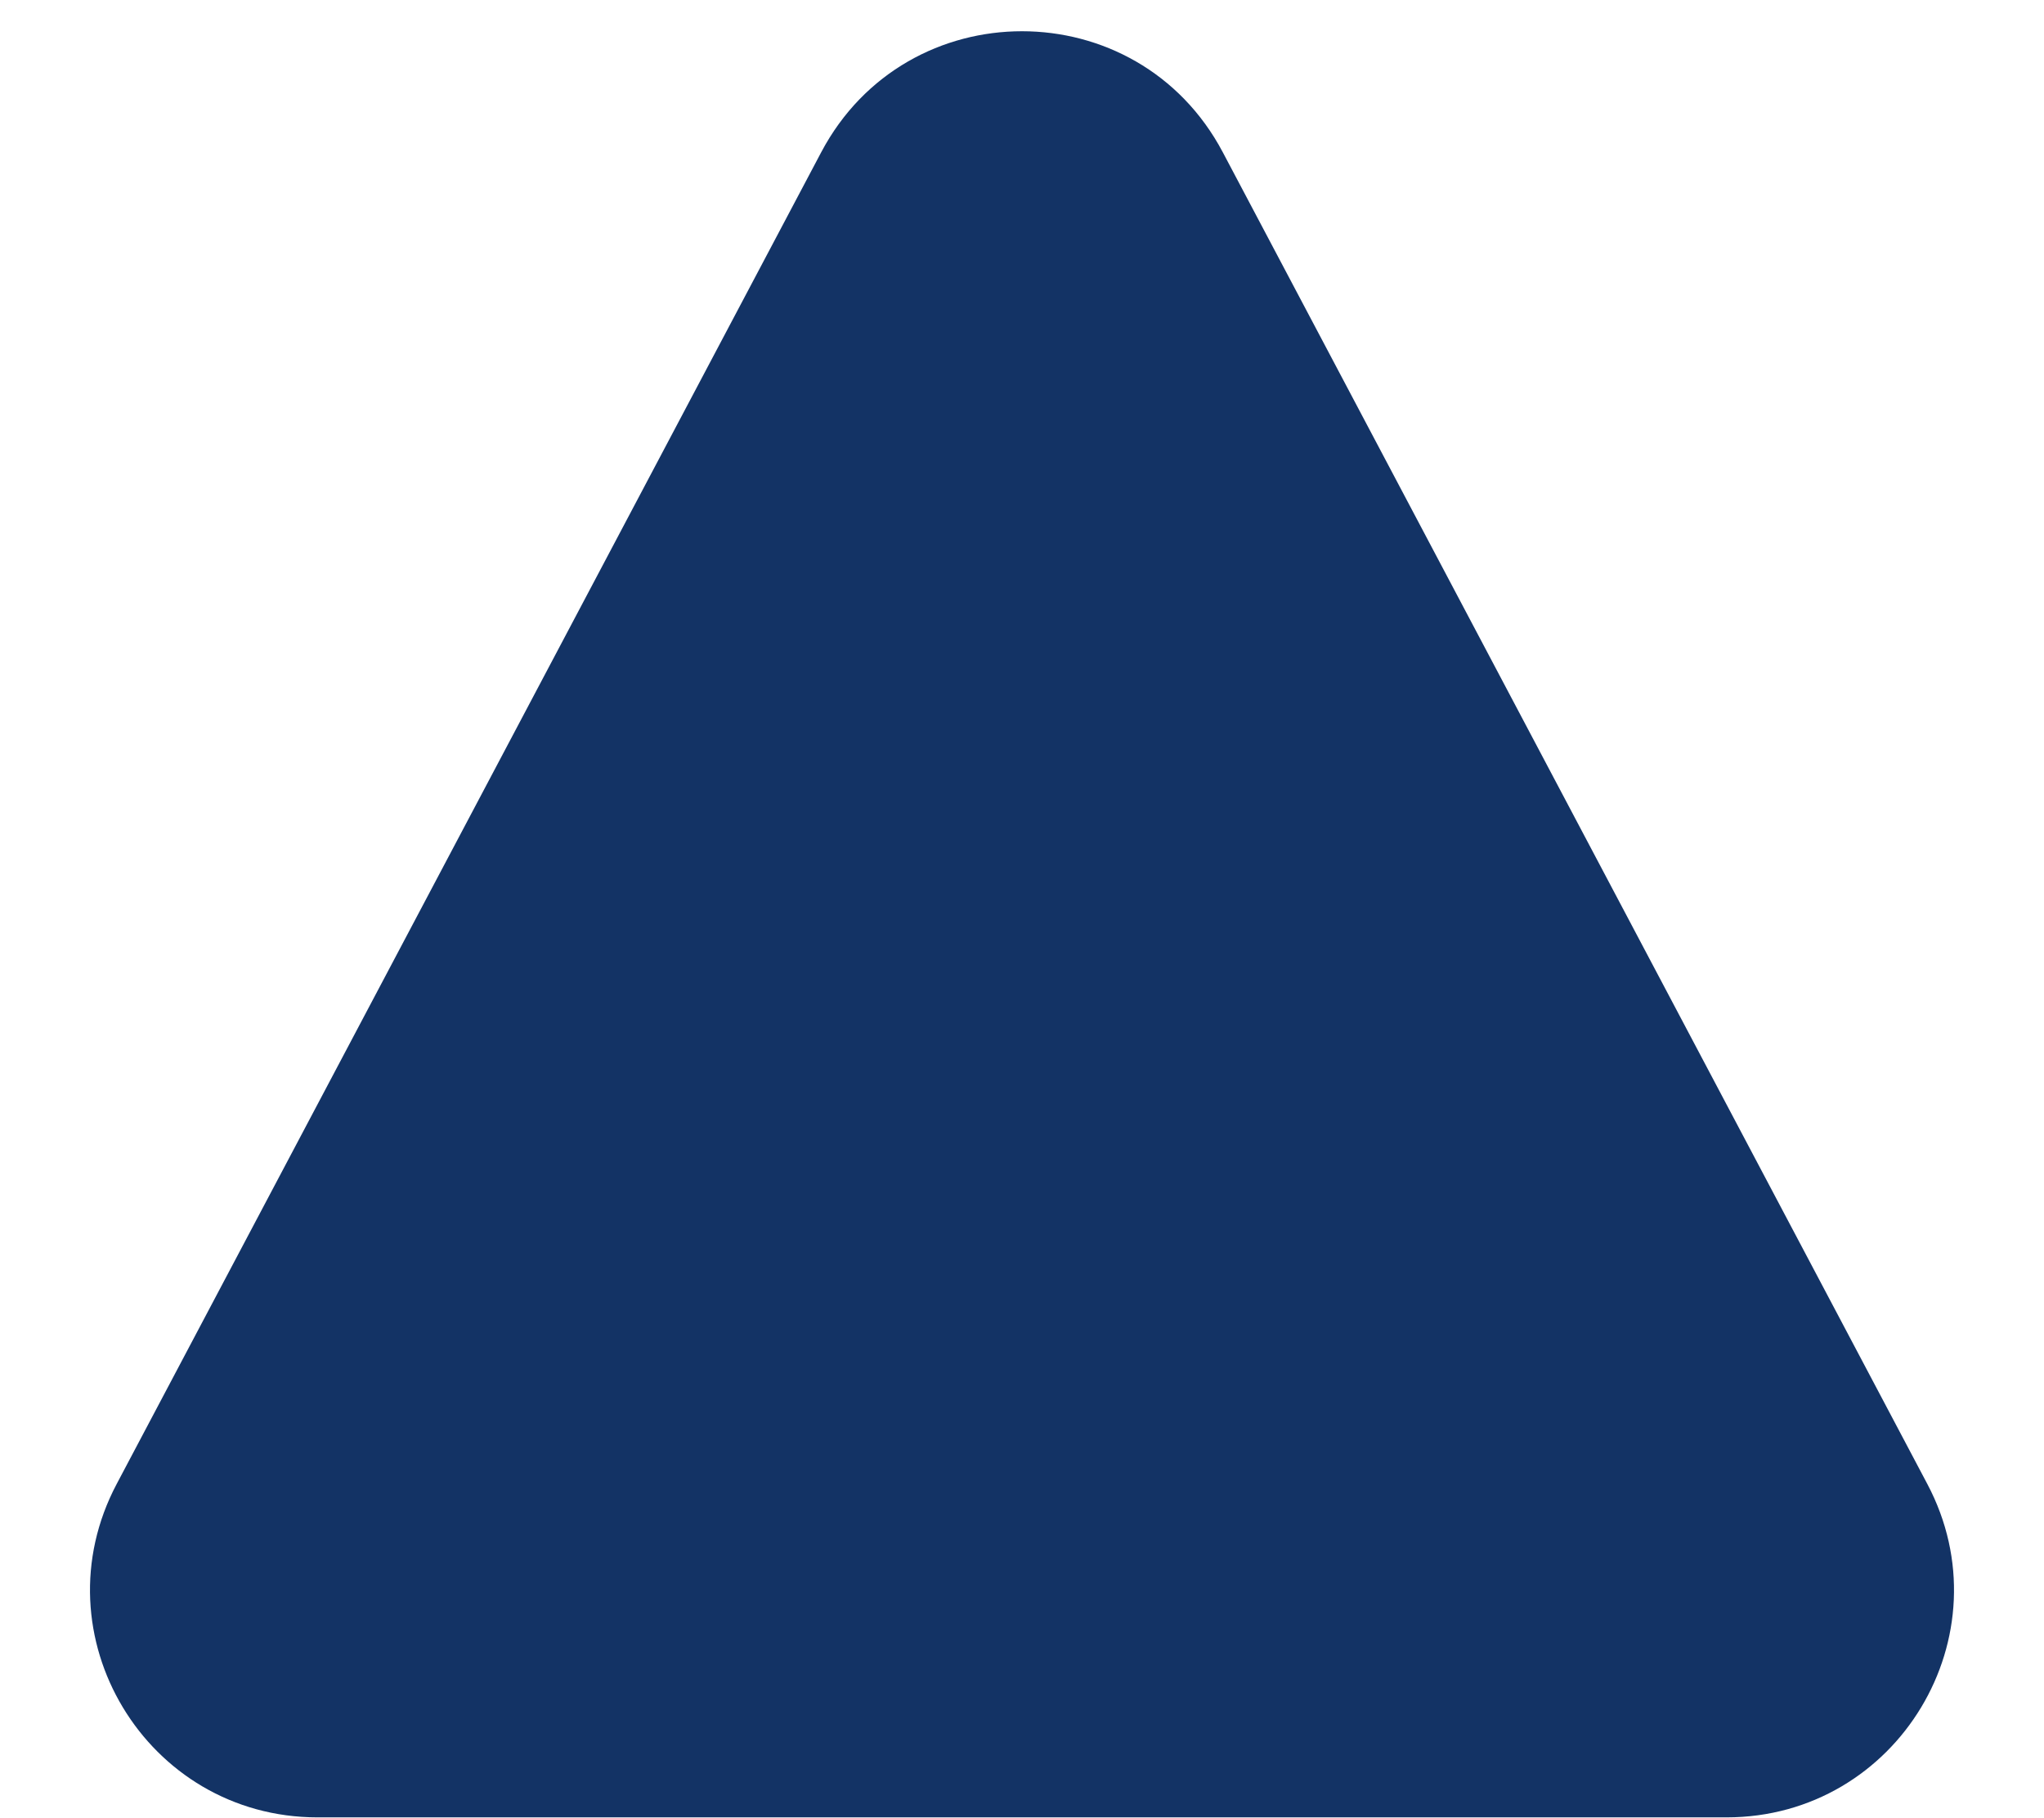
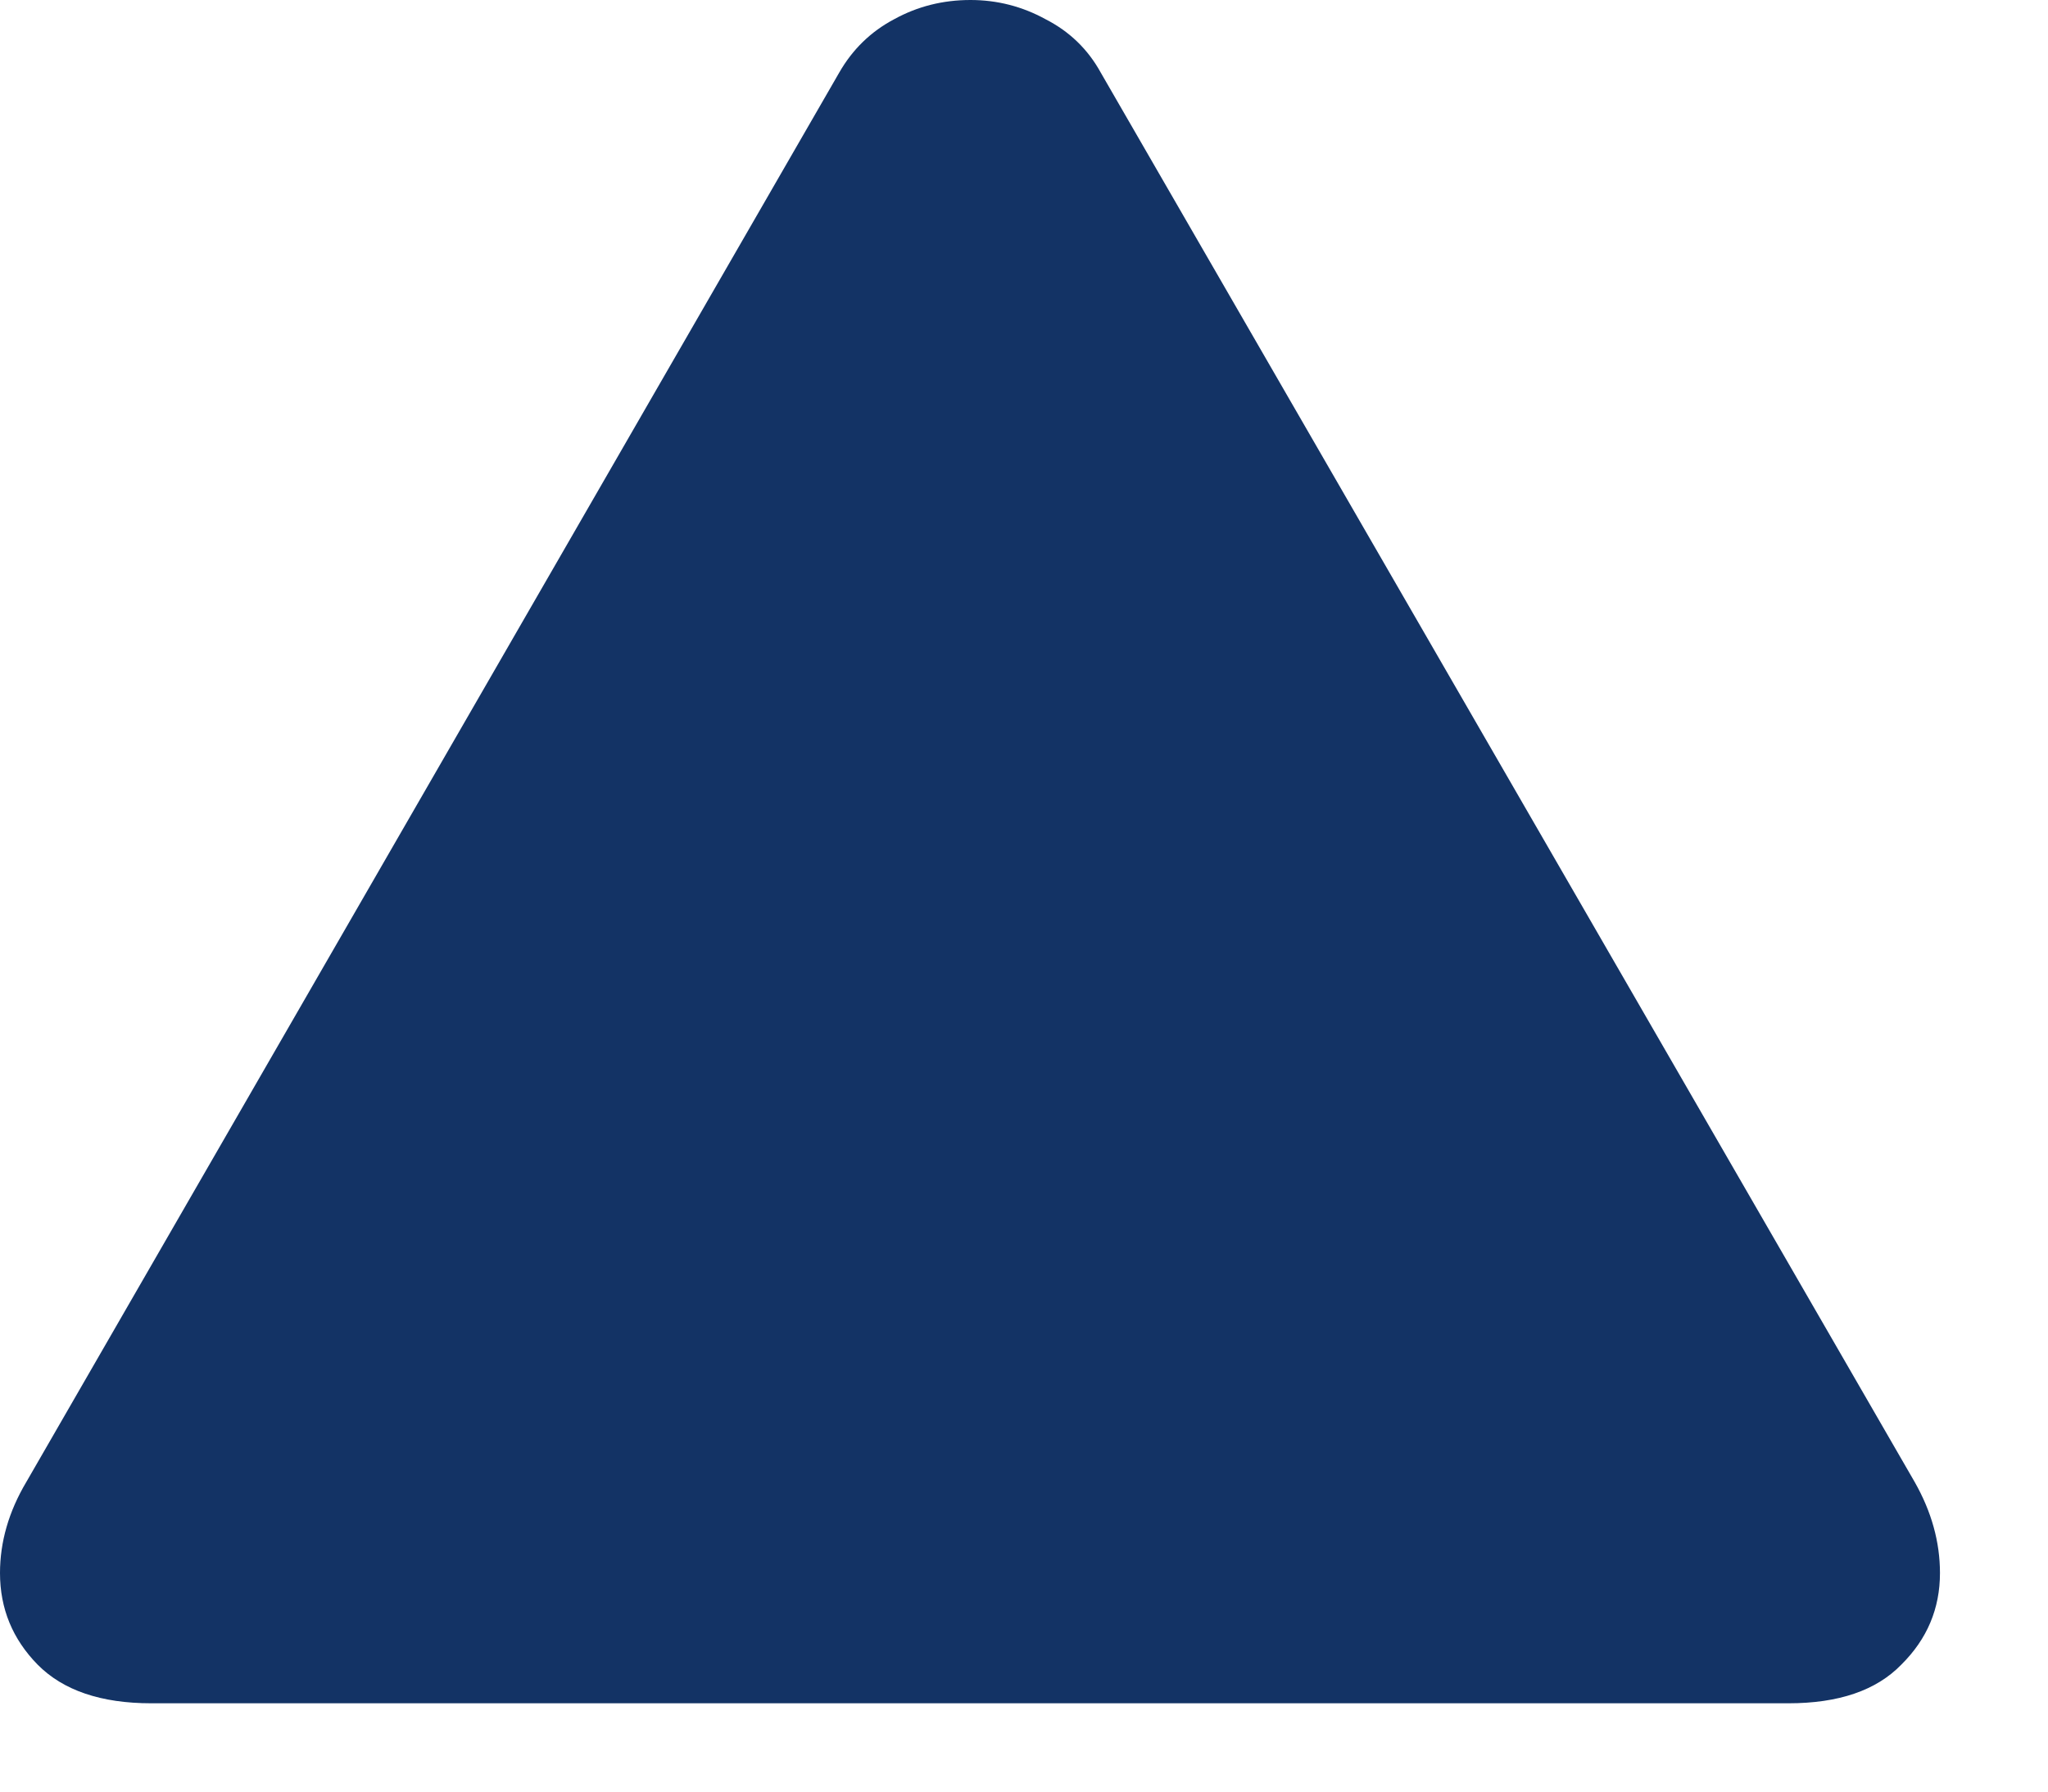
- <svg xmlns="http://www.w3.org/2000/svg" width="9" height="8" viewBox="0 0 9 8" fill="none">
-   <path d="M3.616 0.67C3.992 -0.04 5.008 -0.04 5.384 0.67L8.486 6.532C8.839 7.198 8.356 8 7.602 8H1.398C0.644 8 0.161 7.198 0.514 6.532L3.616 0.67Z" fill="#133365" />
+ <svg xmlns="http://www.w3.org/2000/svg" width="8" height="7" viewBox="0 0 8 7" fill="none">
+   <path d="M0.591 6.655C0.395 6.655 0.247 6.605 0.147 6.504C0.049 6.404 0 6.285 0 6.146C0 6.025 0.034 5.906 0.103 5.79L3.278 0.284C3.33 0.193 3.402 0.123 3.493 0.075C3.584 0.025 3.683 0 3.791 0C3.895 0 3.993 0.025 4.084 0.075C4.178 0.123 4.25 0.193 4.3 0.284L7.479 5.79C7.545 5.906 7.578 6.025 7.578 6.146C7.578 6.285 7.528 6.404 7.427 6.504C7.329 6.605 7.182 6.655 6.986 6.655H0.591Z" fill="#133365" />
</svg>
